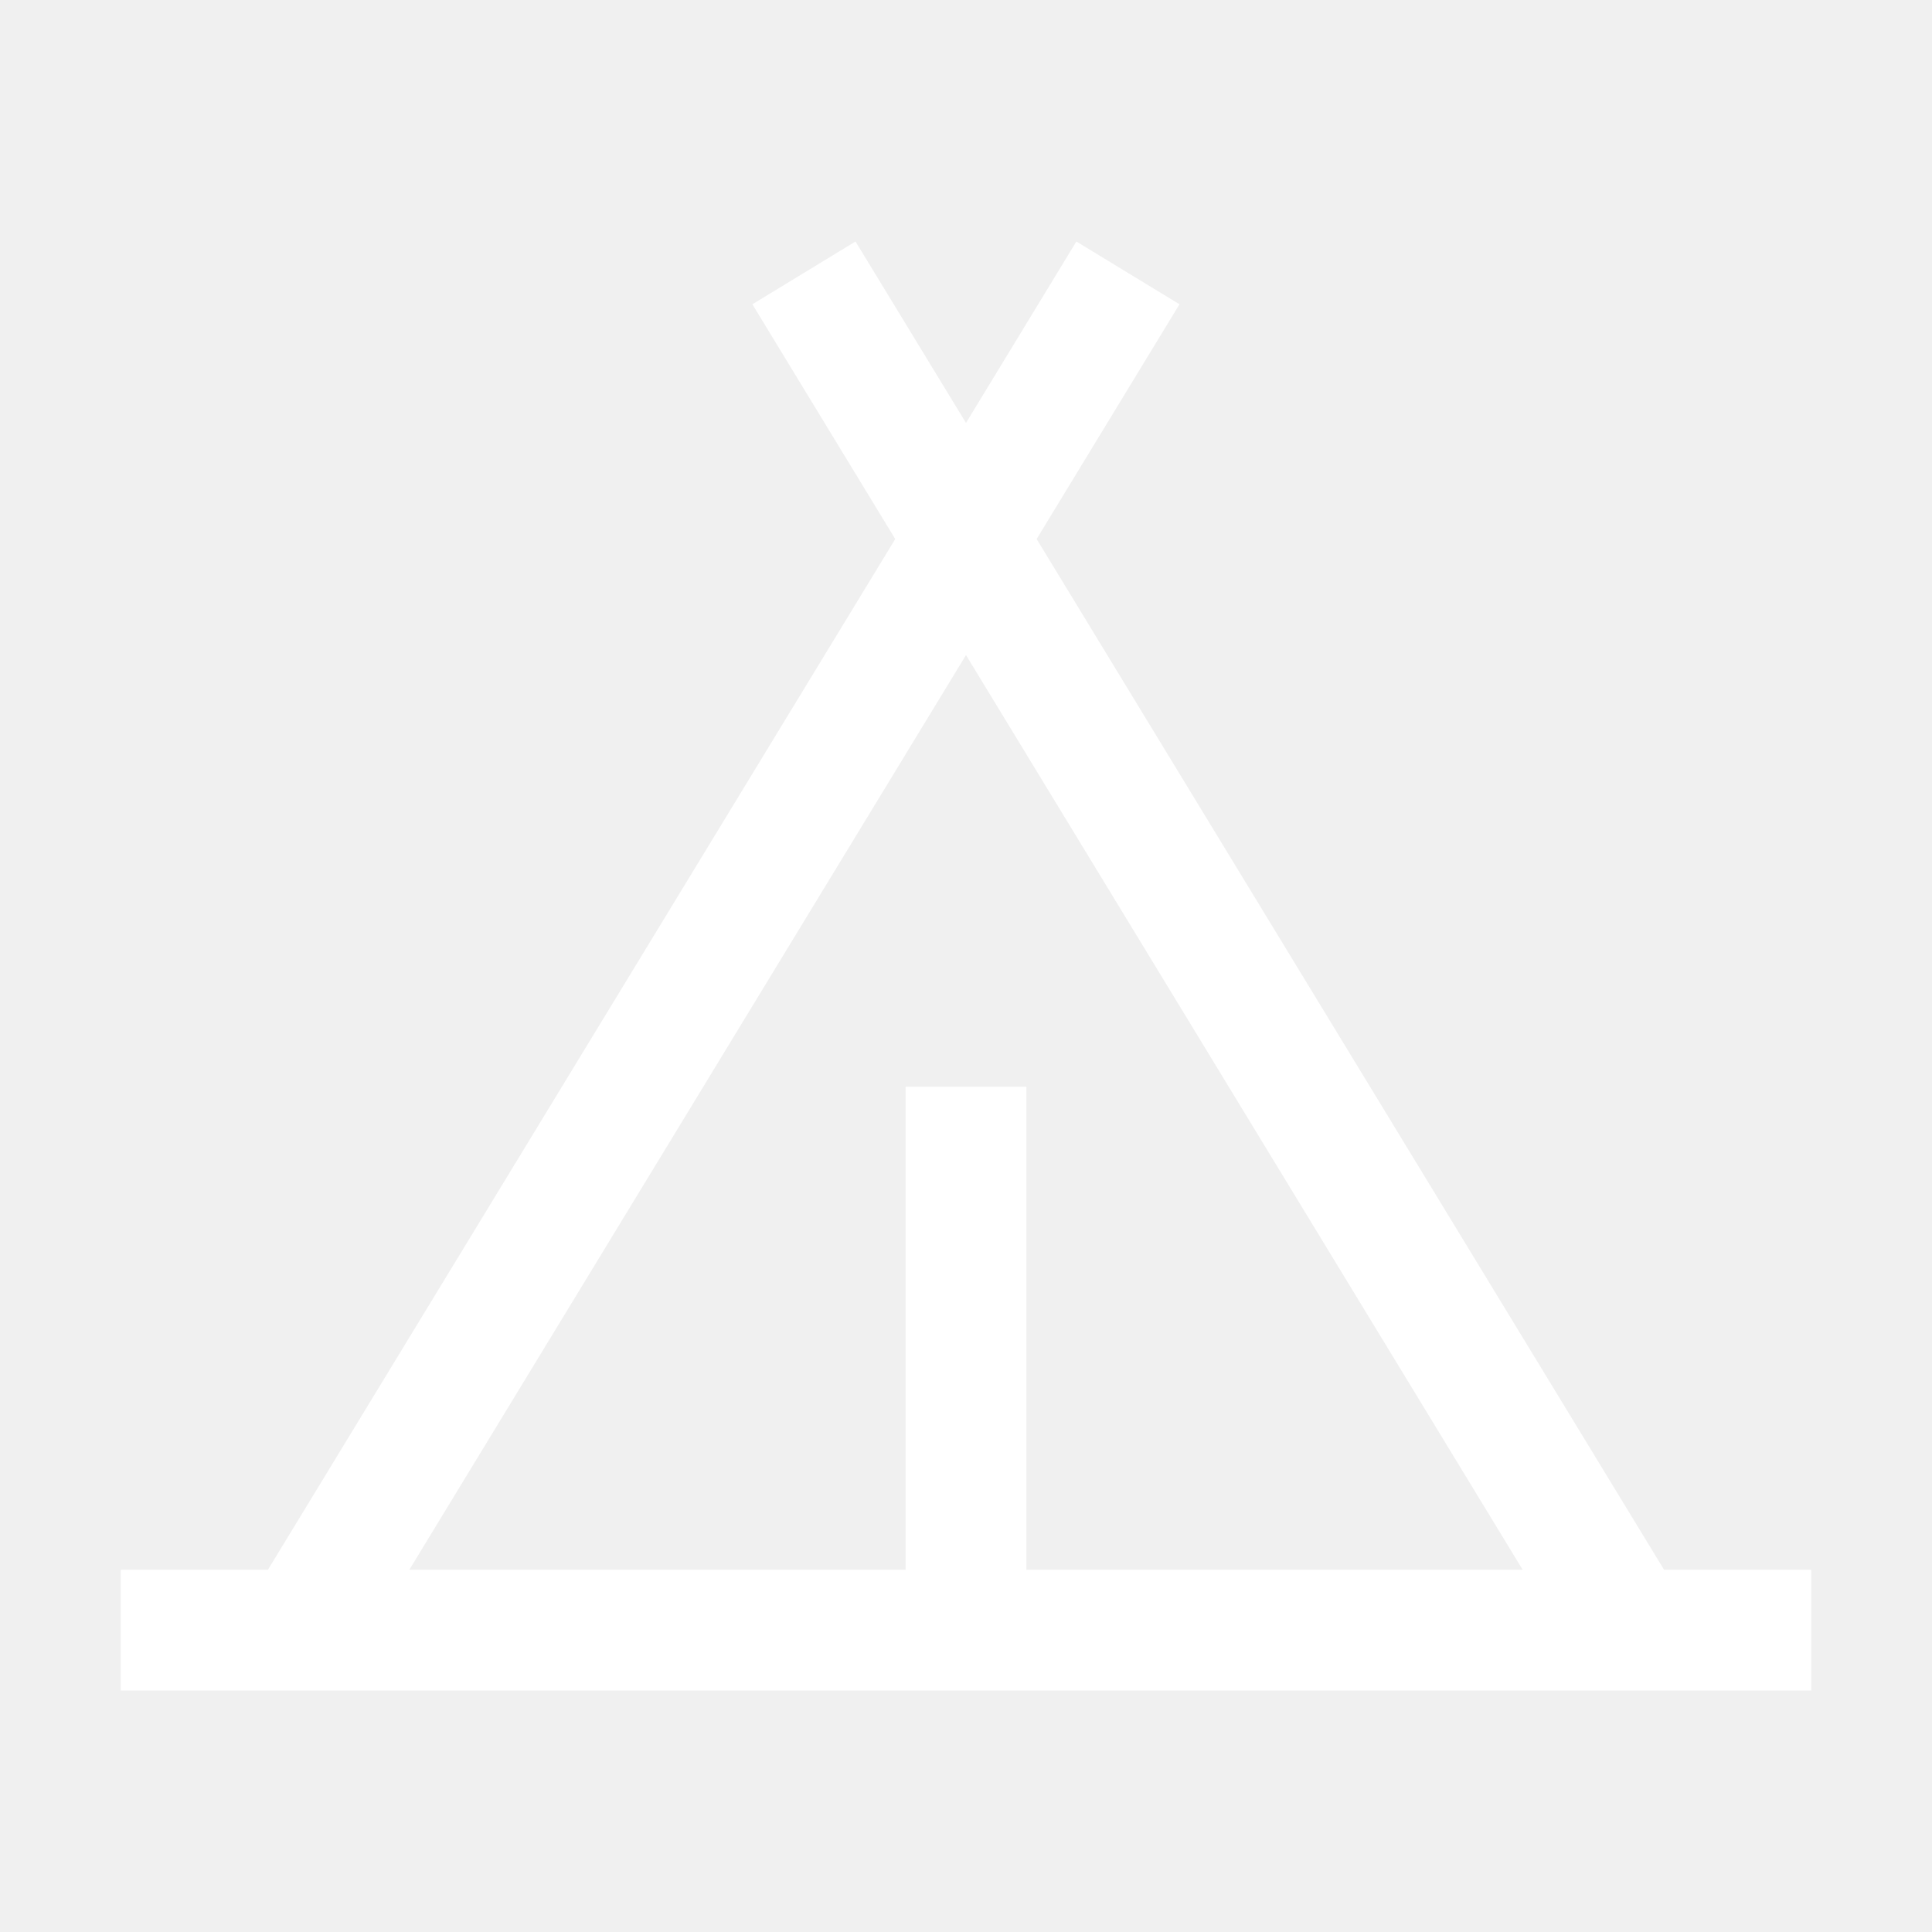
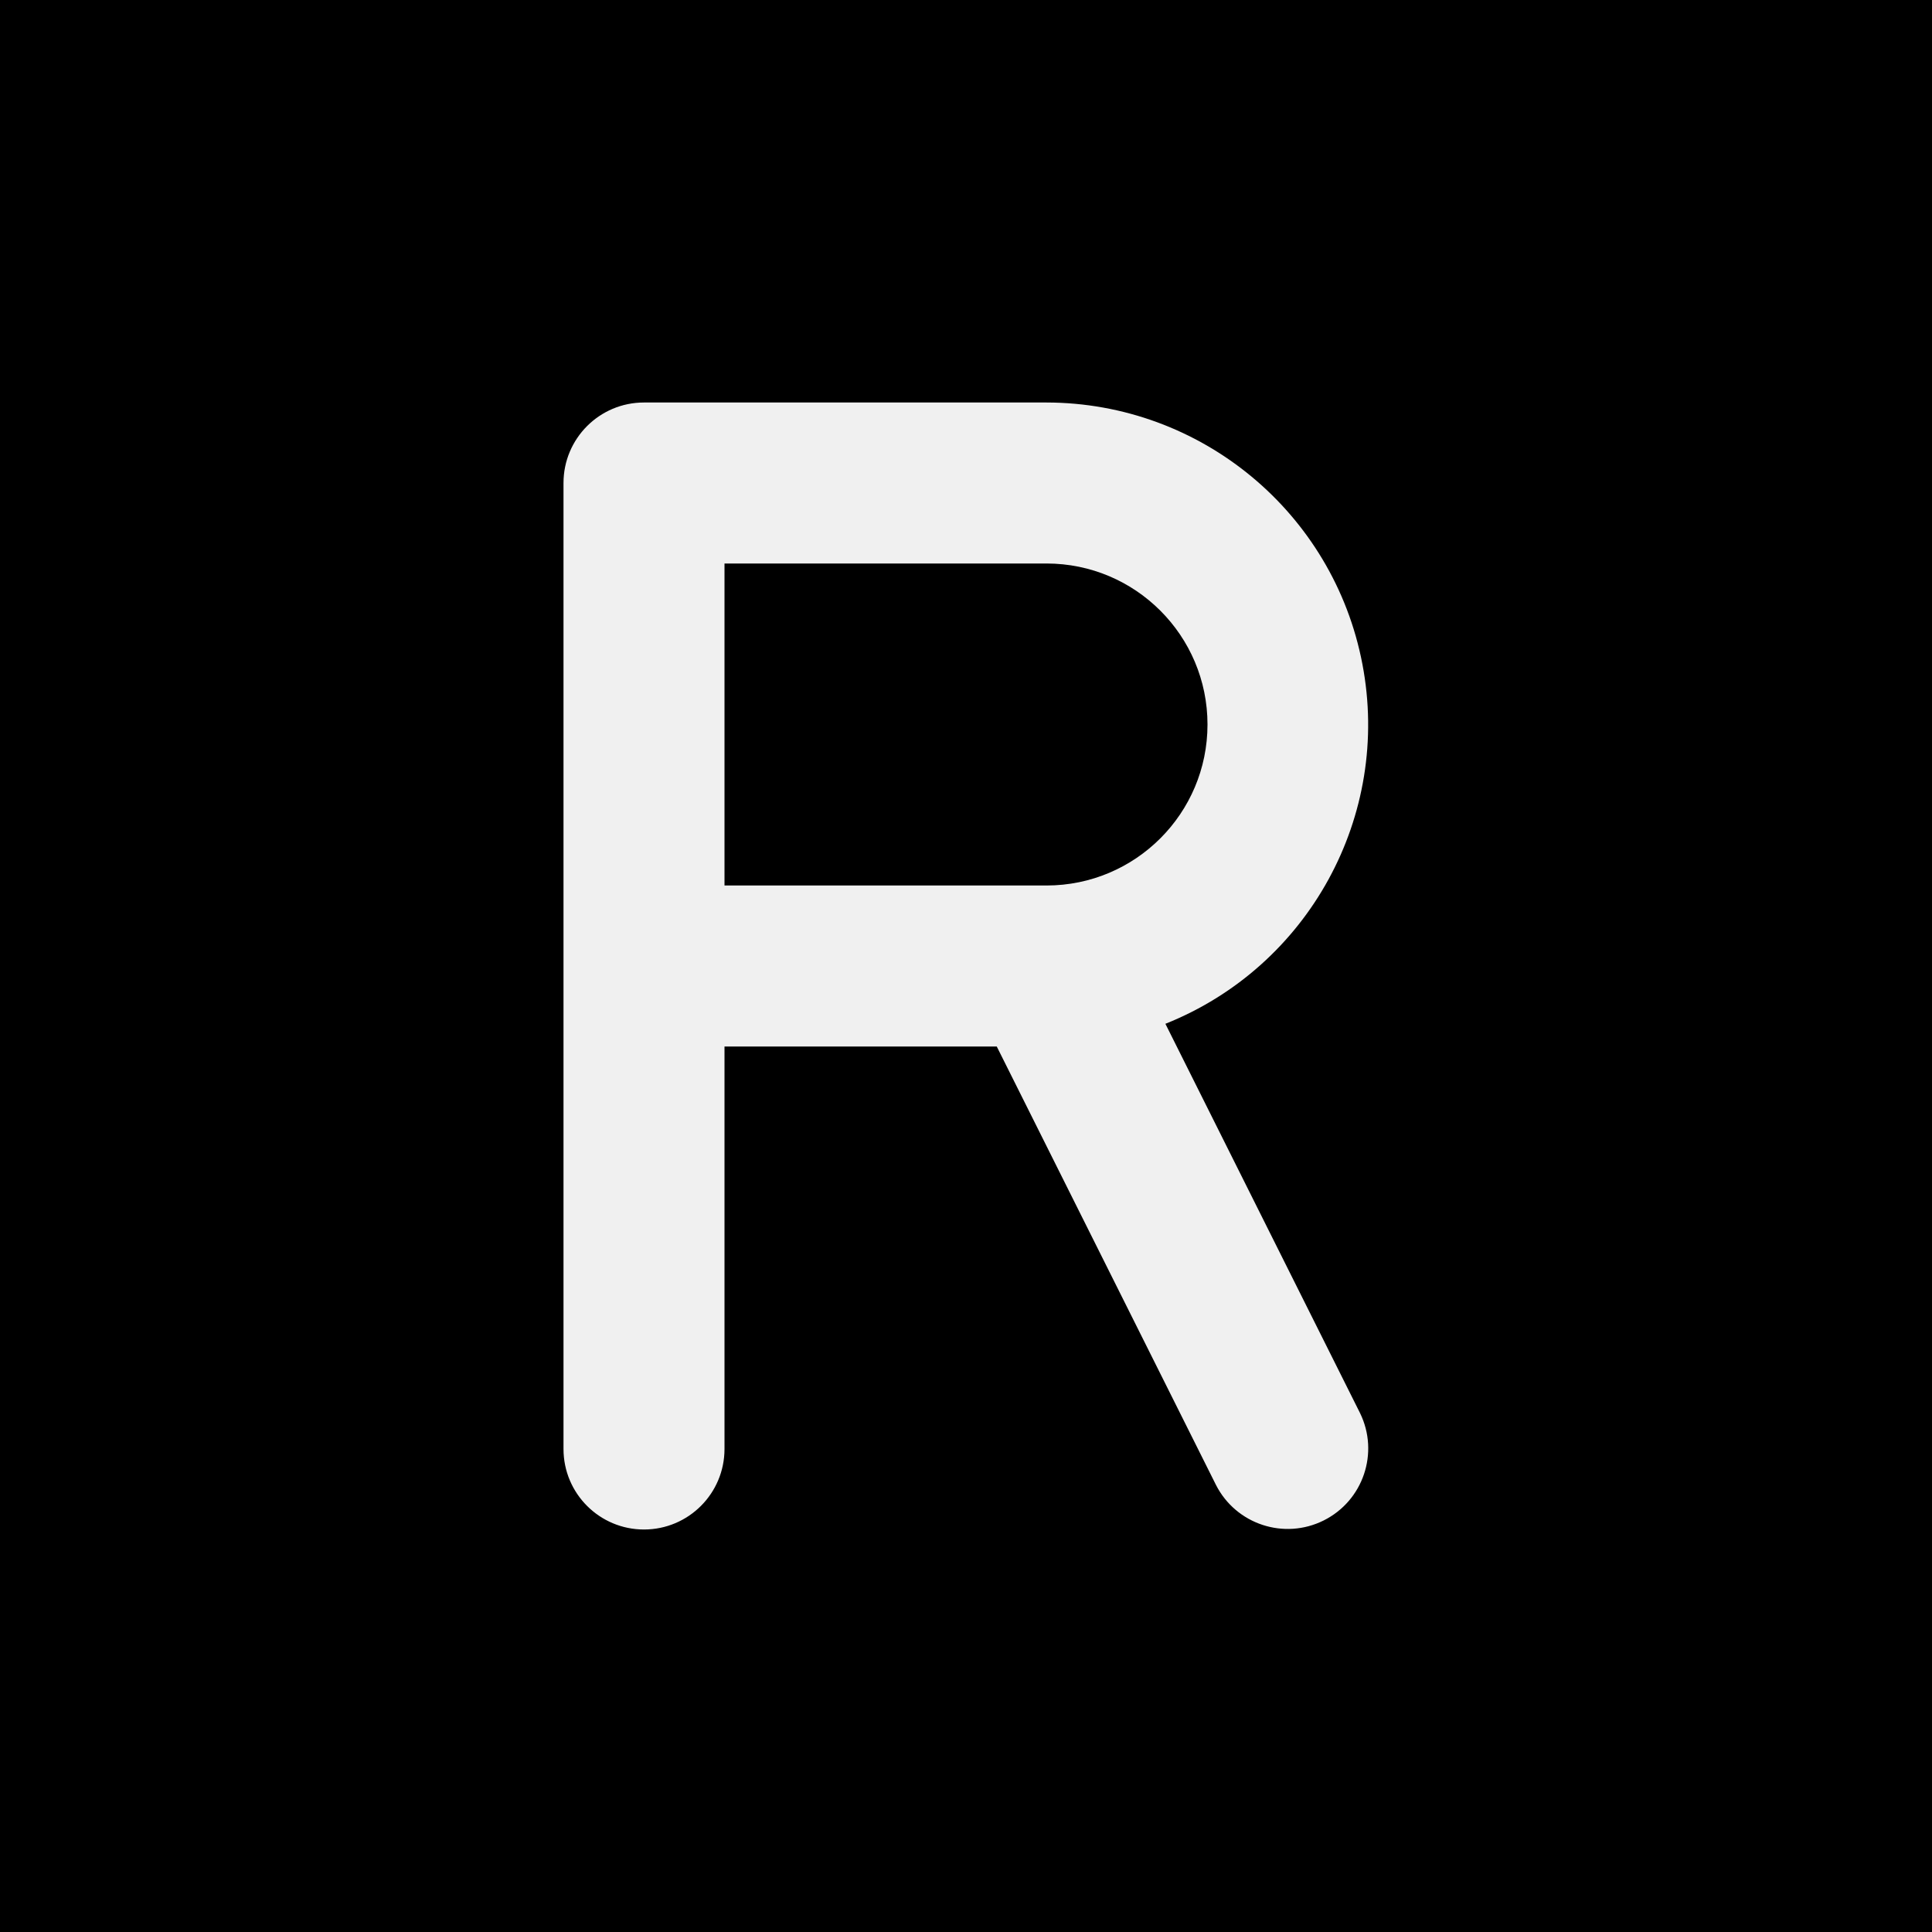
- <svg xmlns="http://www.w3.org/2000/svg" width="32" height="32" viewBox="0 0 32 32" fill="none">
-   <path fill-rule="evenodd" clip-rule="evenodd" d="M27.562 26L17.17 8.928l2.366-3.888L17.828 4L16 7.005L14.17 4l-1.708 1.04l2.366 3.888L4.438 26H2v2h28v-2zM16 10.85L25.22 26H17v-8h-2v8H6.78z" fill="white" />
+ <svg xmlns="http://www.w3.org/2000/svg" aria-hidden="true" role="img" width="1em" height="1em" preserveAspectRatio="xMidYMid meet" viewBox="0 0 48 48">
+   <g fill="currentColor">
+     <path d="M26 22h-8v-8h8a4 4 0 0 1 0 8Z" />
+     <path fill-rule="evenodd" d="M48 0H0v48h48V0ZM16 10a2 2 0 0 0-2 2v24a2 2 0 1 0 4 0V26h6.764l5.447 10.894a2 2 0 0 0 3.578-1.788l-4.835-9.67A8.003 8.003 0 0 0 26 10H16Z" clip-rule="evenodd" />
+   </g>
</svg>
